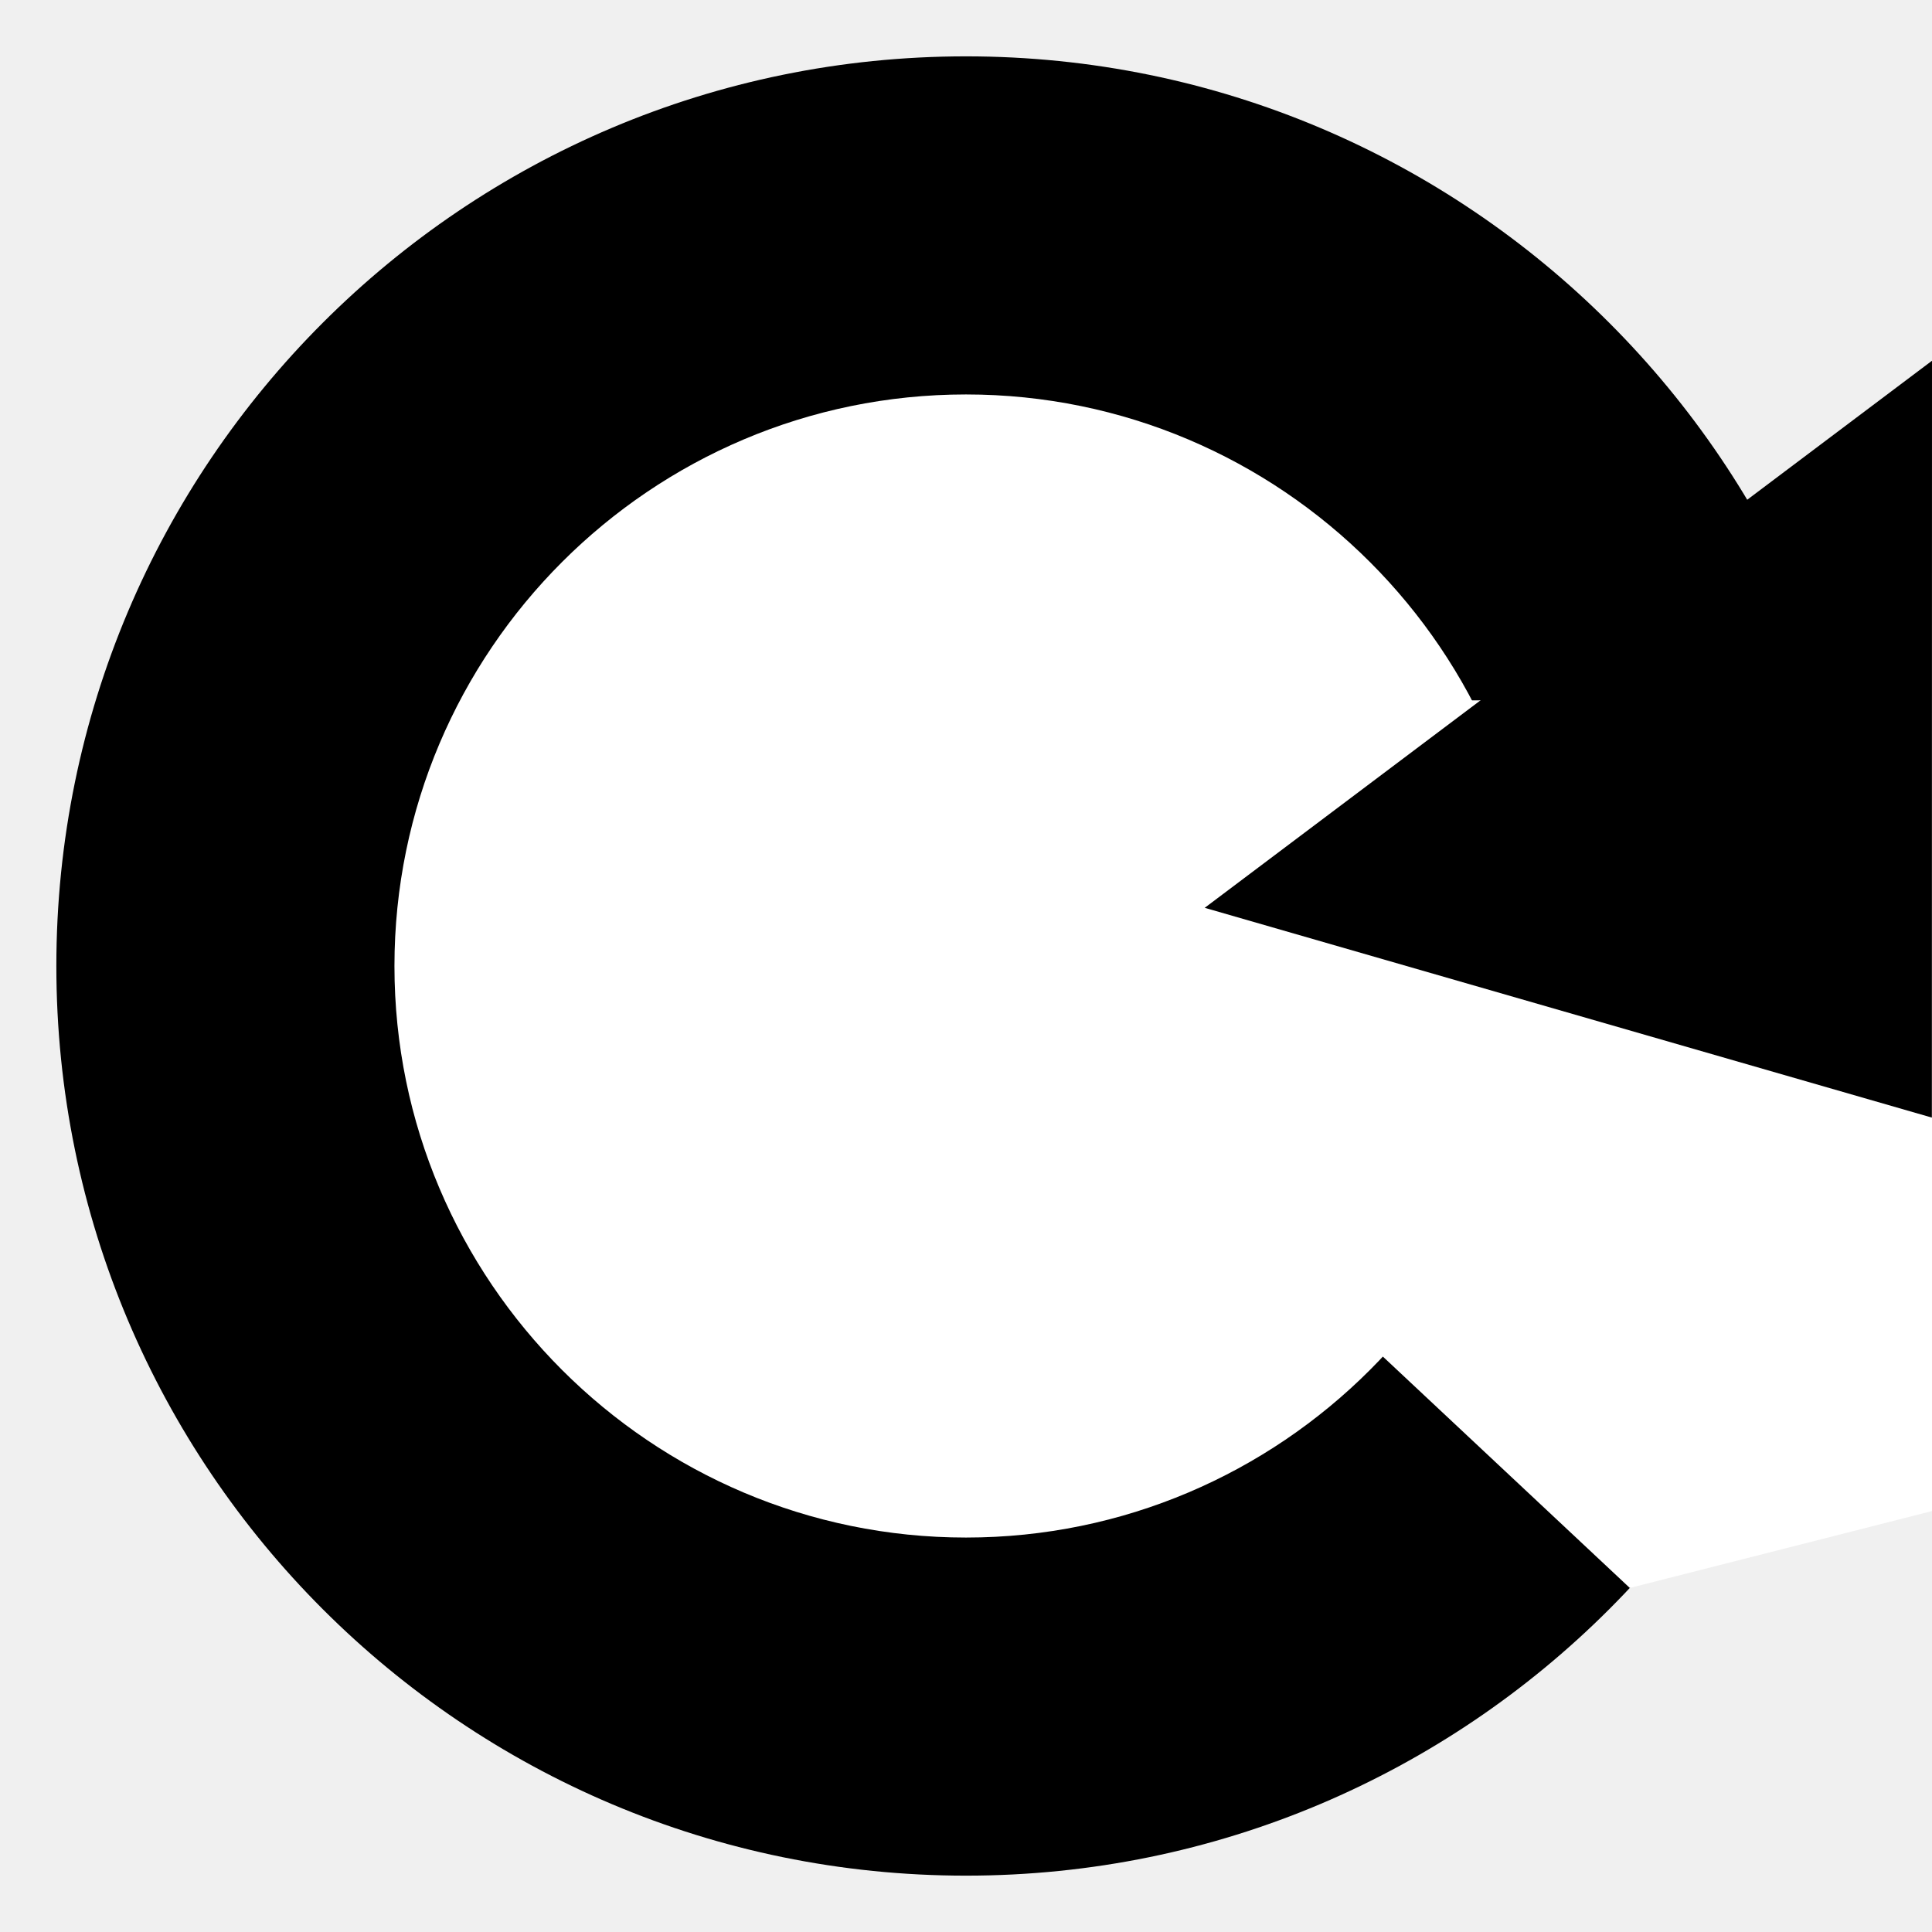
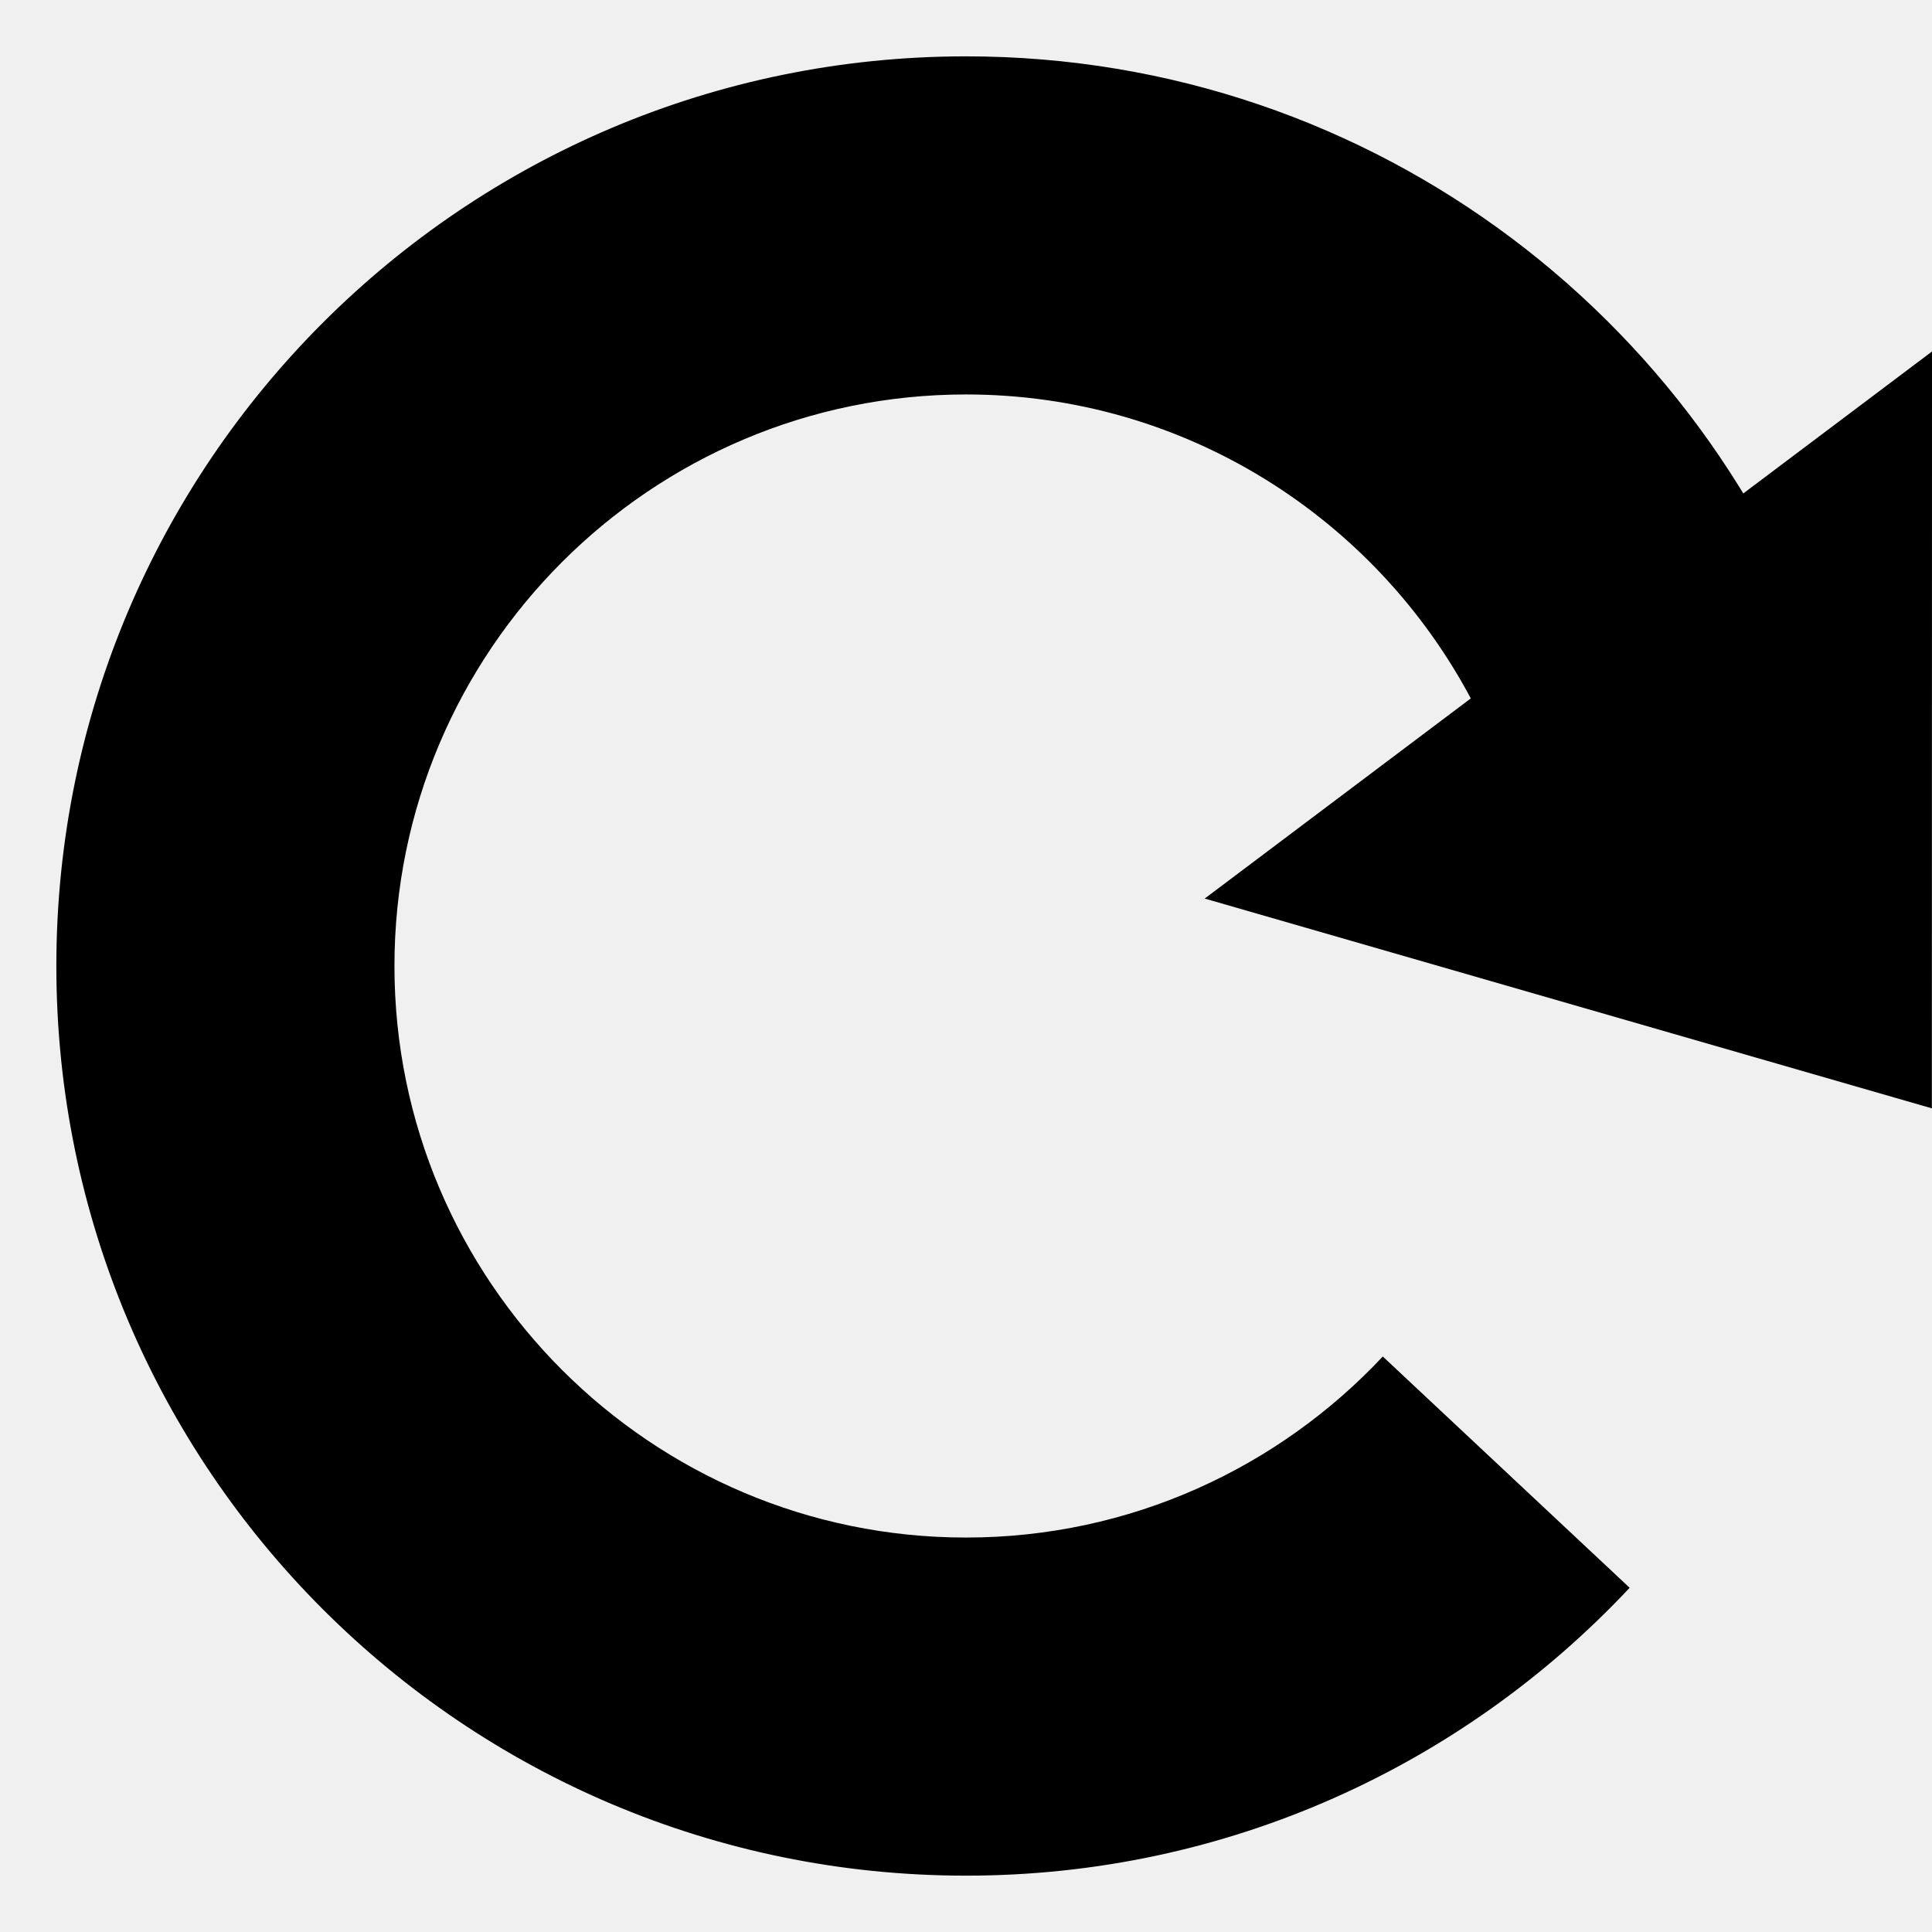
<svg xmlns="http://www.w3.org/2000/svg" version="1.1" id="Layer_1" x="0px" y="0px" width="120px" height="120px" viewBox="0 0 120 120" enable-background="new 0 0 120 120" xml:space="preserve">
  <g>
-     <path fill="#FFFFFF" d="M60,106c-25.364,0-46-20.636-46-46s20.635-46,46-46s46,20.635,46,46S85.364,106,60,106z" />
-     <path d="M60,24.5c19.574,0,35.5,15.925,35.5,35.5c0,19.574-15.926,35.5-35.5,35.5c-19.575,0-35.5-15.926-35.5-35.5   C24.5,40.425,40.425,24.5,60,24.5 M60,3.5C28.796,3.5,3.5,28.796,3.5,60c0,31.203,25.296,56.5,56.5,56.5   c31.203,0,56.5-25.297,56.5-56.5C116.5,28.796,91.203,3.5,60,3.5L60,3.5z" />
+     <path d="M60,95.5c-19.575,0-35.5-15.926-35.5-35.5c0-19.575,15.925-35.5,35.5-35.5c13.62,0,25.467,7.714,31.418,19h22.627   c-7.06-23.153-28.583-40-54.045-40C28.796,3.5,3.5,28.796,3.5,60c0,31.203,25.296,56.5,56.5,56.5   c16.263,0,30.911-6.882,41.22-17.88L85.888,84.255C79.406,91.168,70.201,95.5,60,95.5z" />
  </g>
-   <polygon fill="#FFFFFF" points="101.23,98.63 60,60 68.782,43.5 120,43.5 129.75,91.375 " />
  <line x1="120" y1="0" x2="120" y2="45.336" />
-   <polygon points="120,22.406 119.992,69.416 74.827,56.386 " />
+   <line fill="#FFFFFF" x1="91.418" y1="43.5" x2="114.045" y2="43.5" />
+   <polygon points="120,21.832 119.992,68.842 74.827,55.811 " />
</svg>
